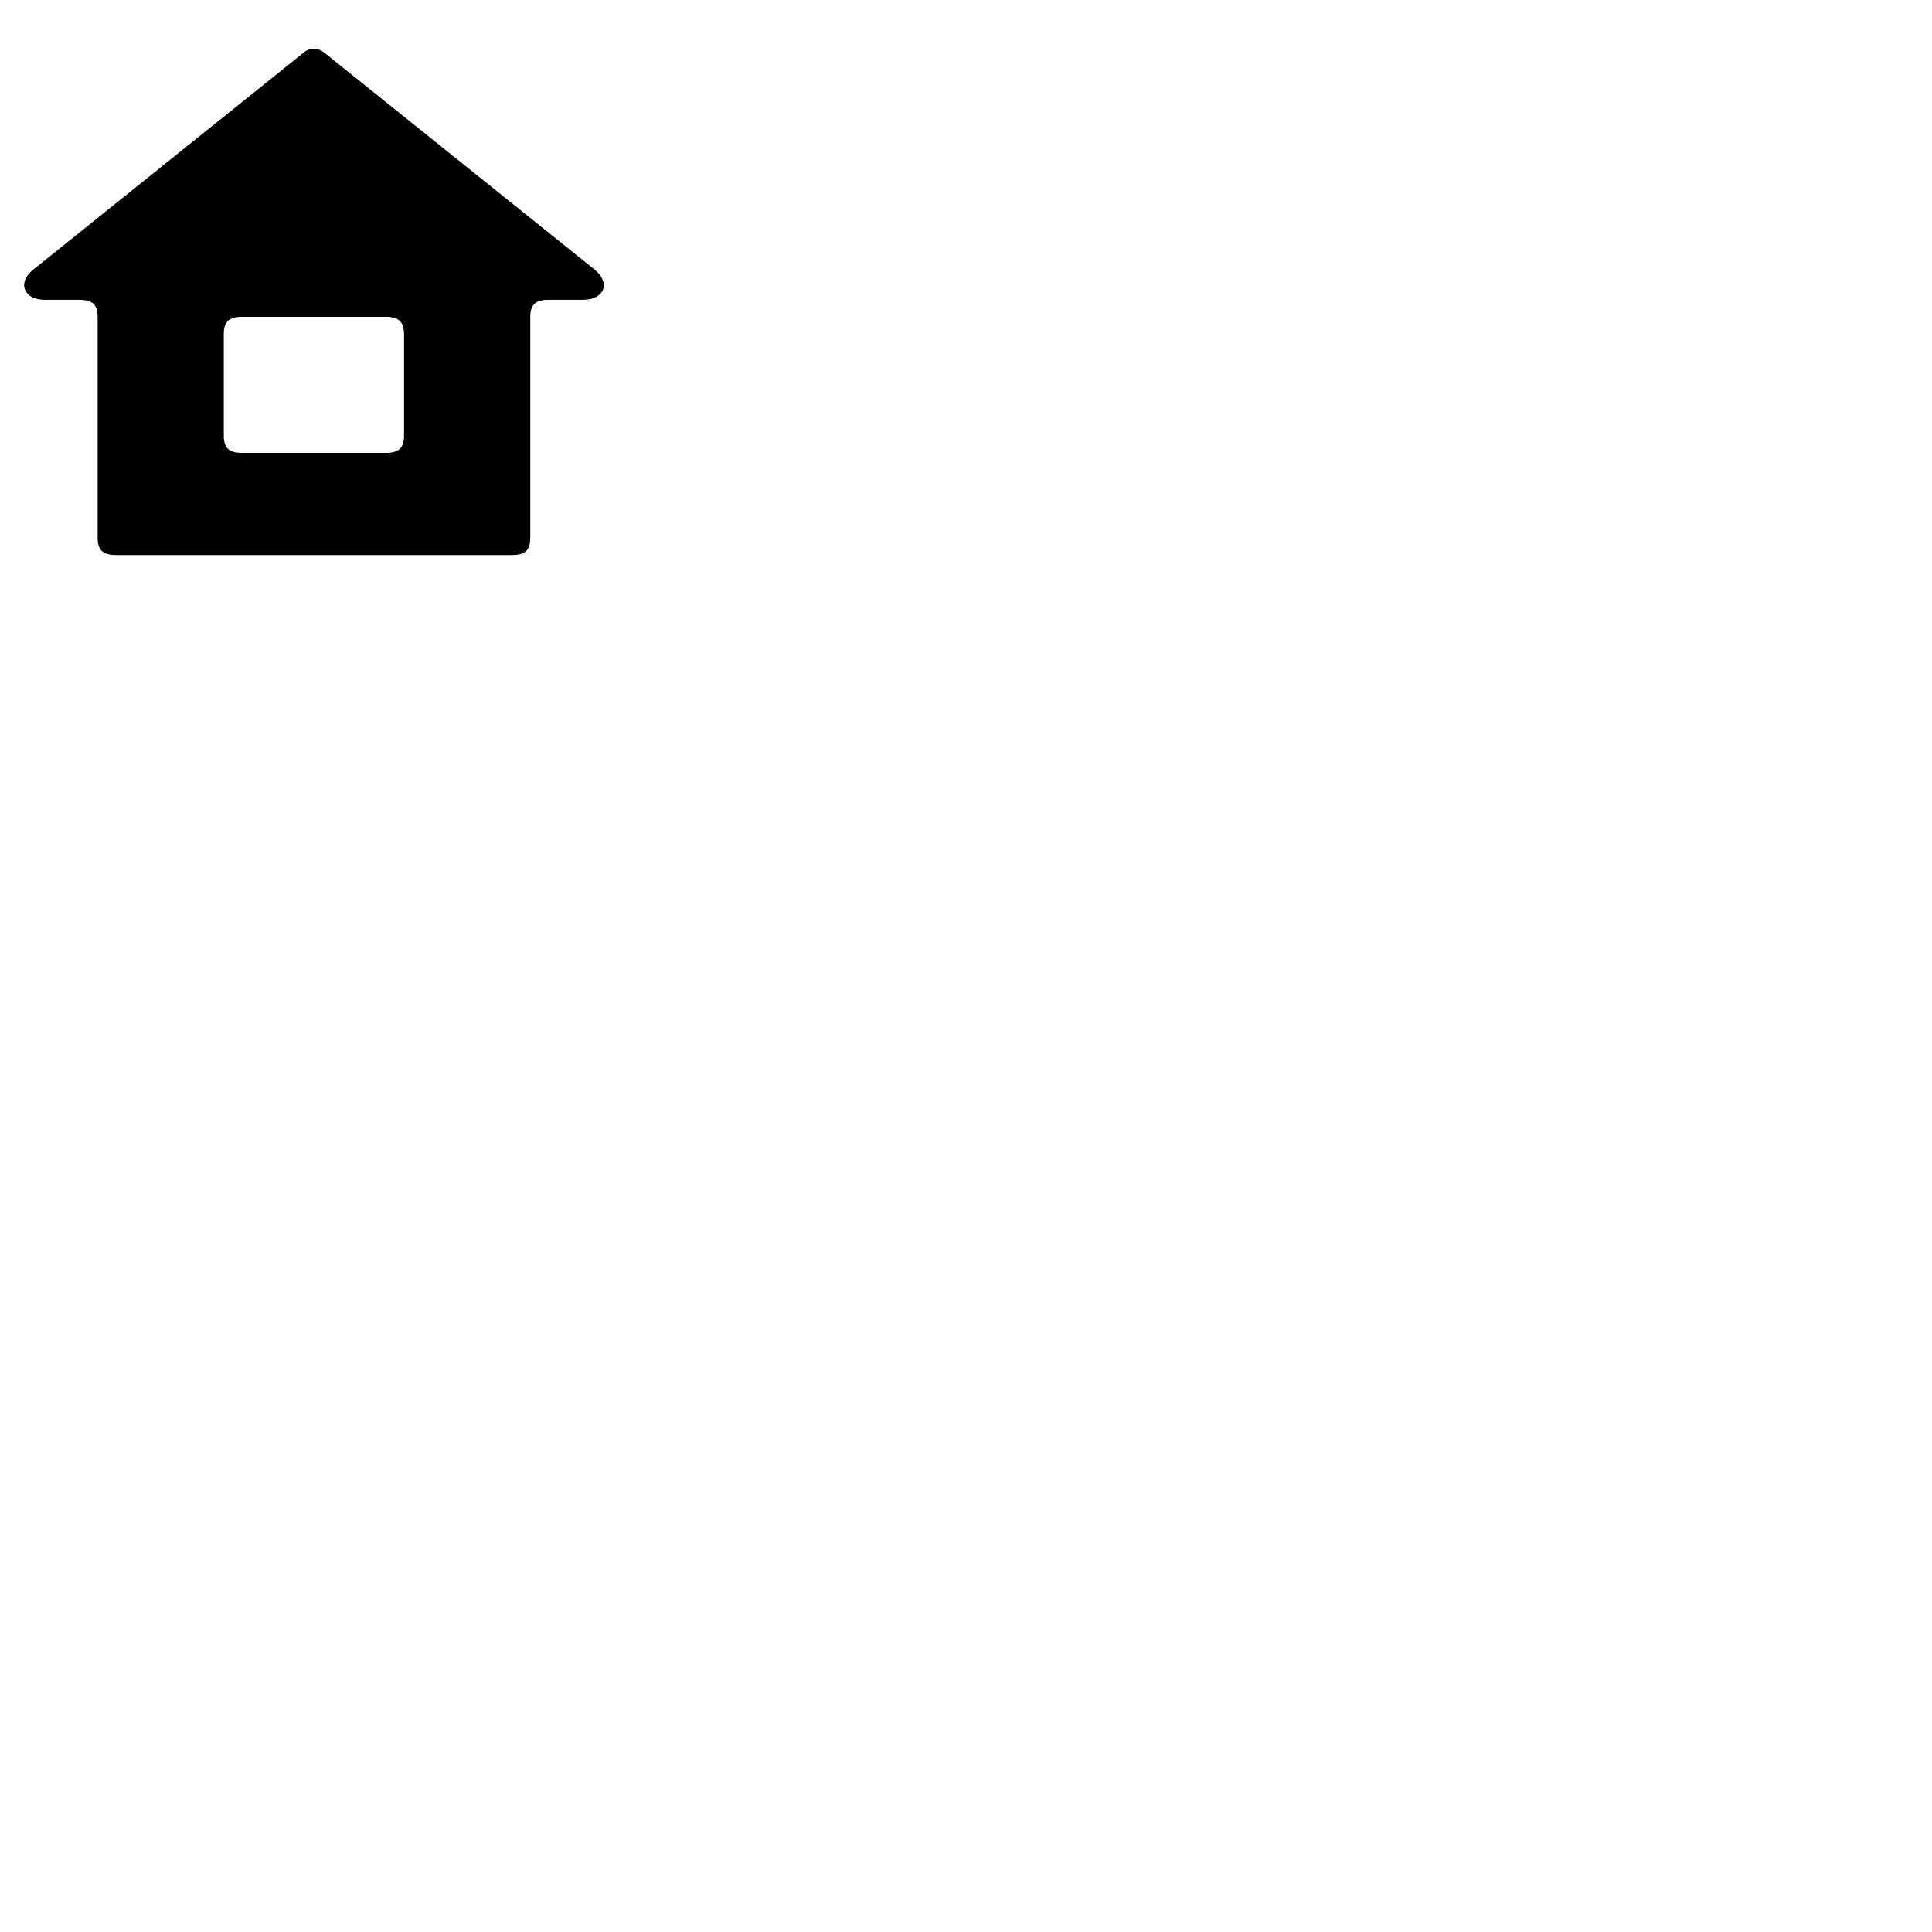
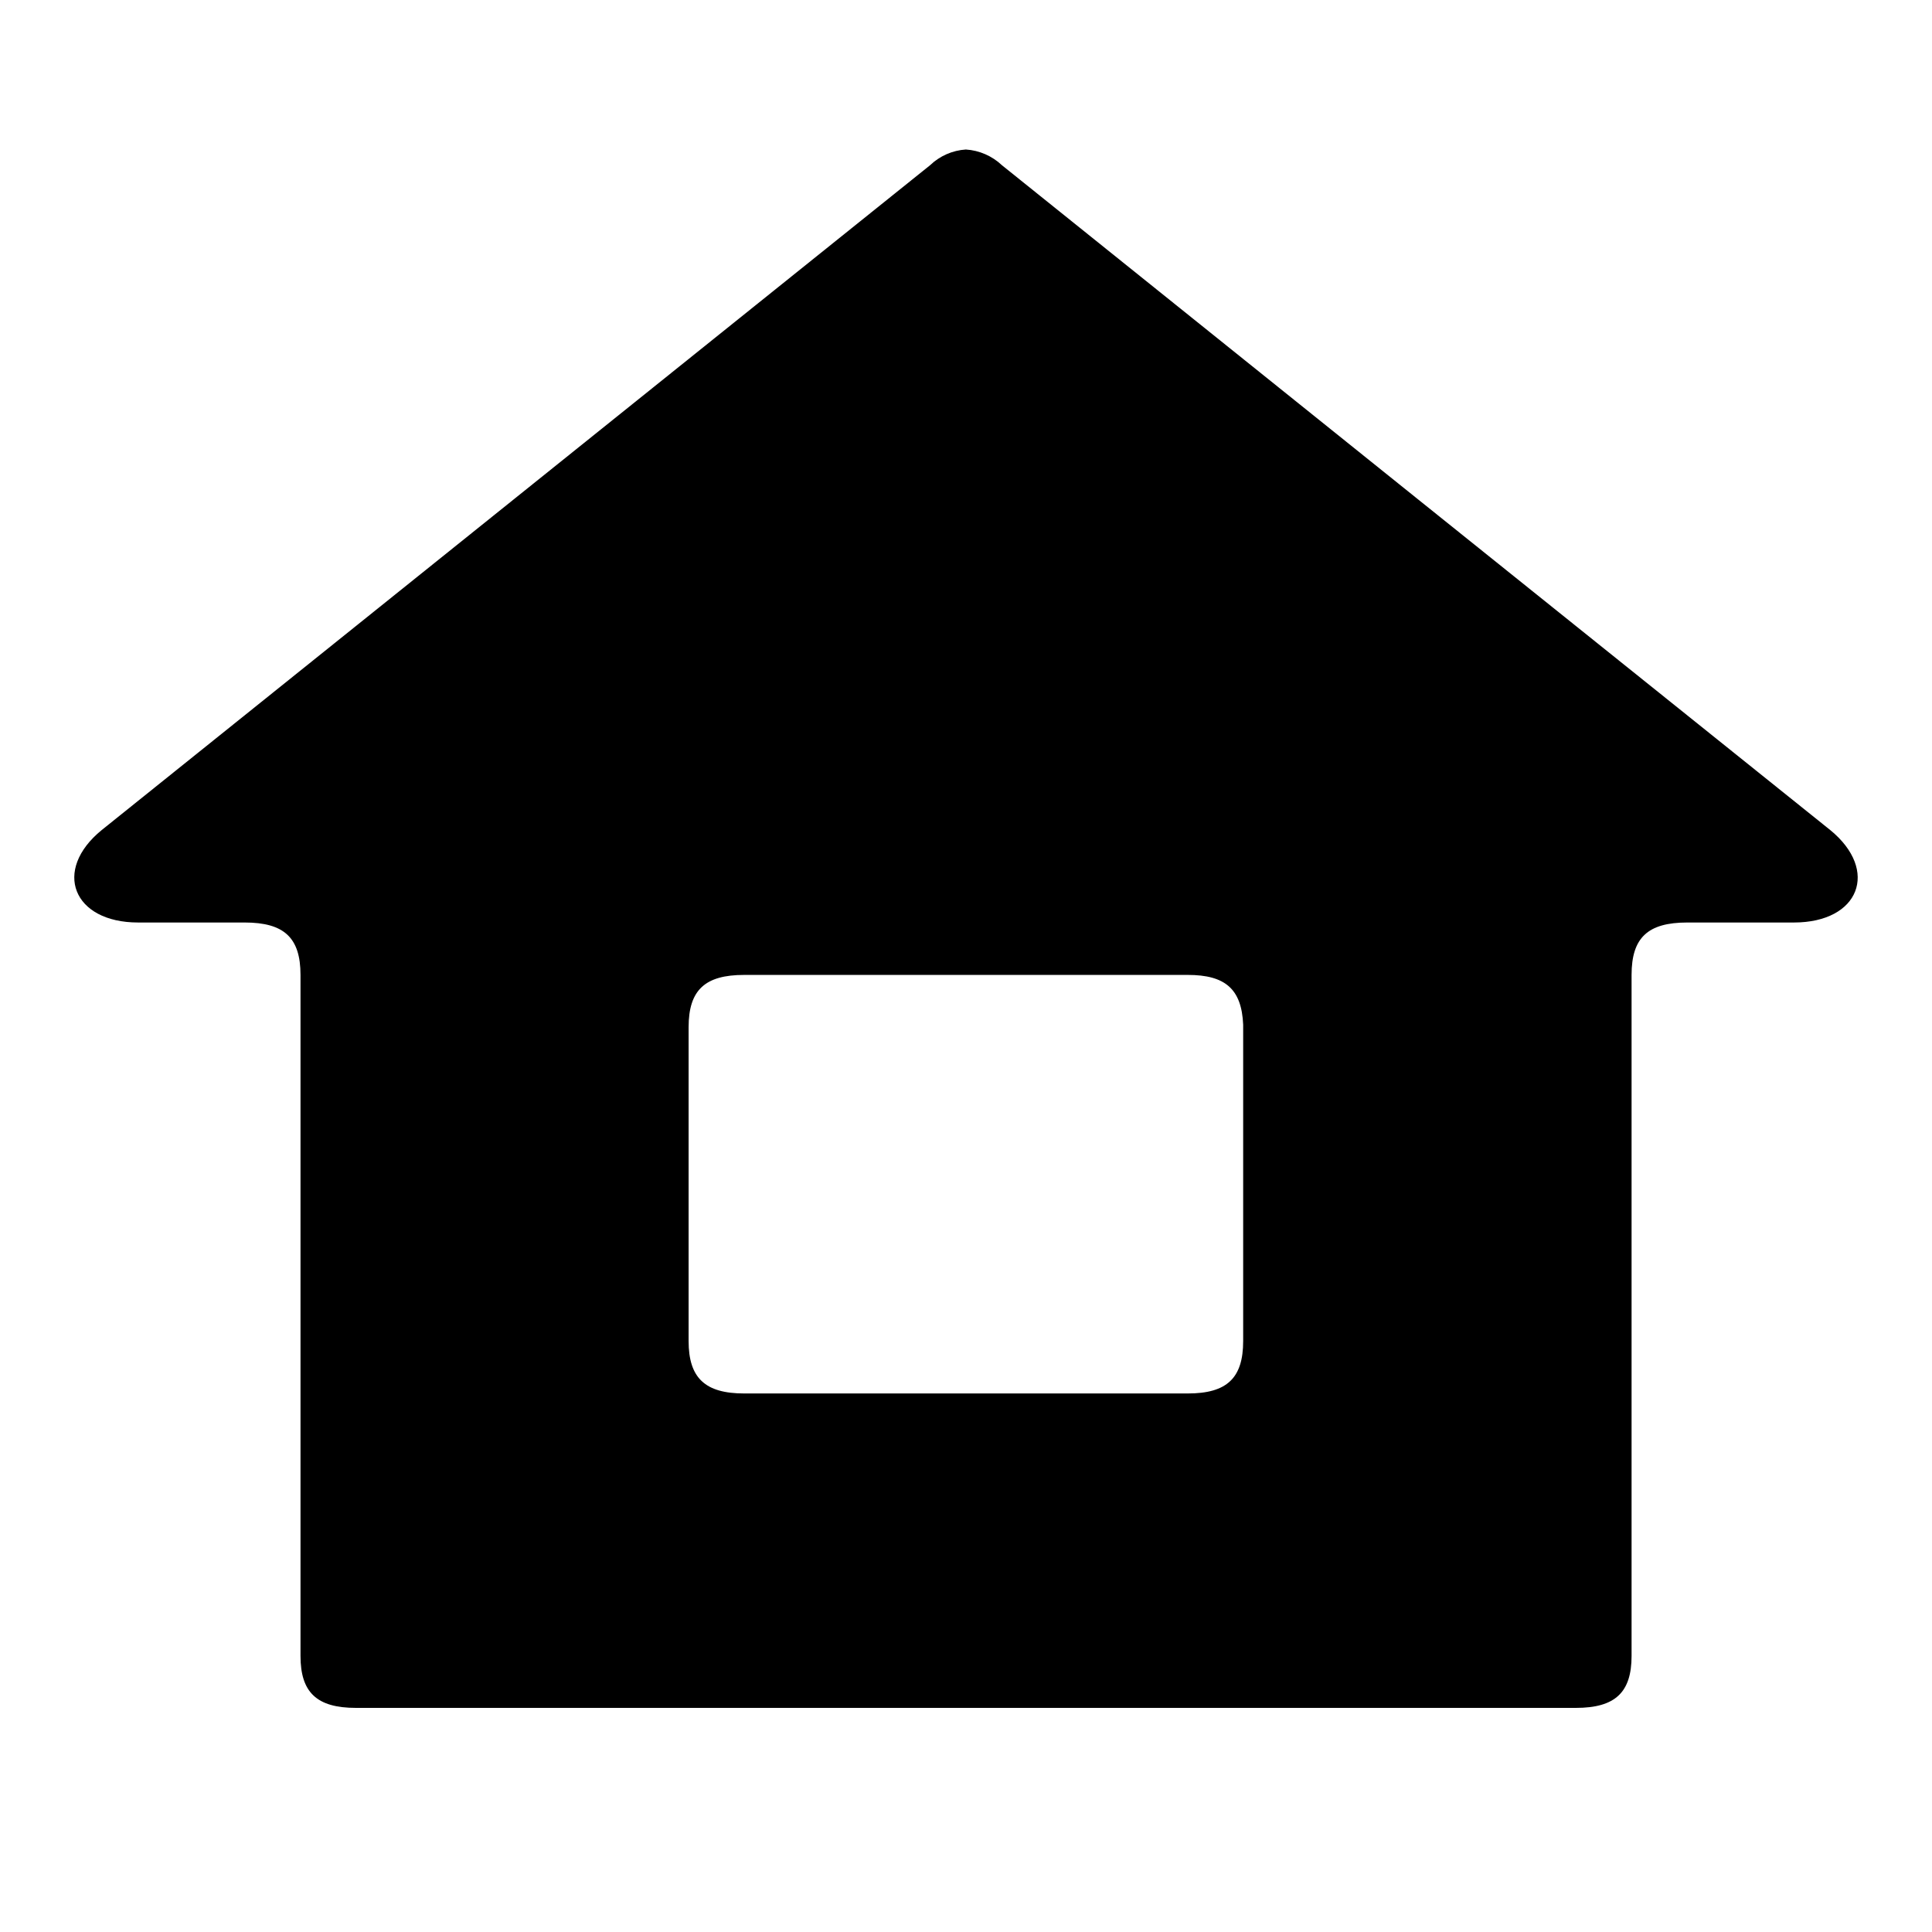
- <svg xmlns="http://www.w3.org/2000/svg" viewBox="0 0 240 240">
+ <svg xmlns="http://www.w3.org/2000/svg" viewBox="0 0 78 78">
  <path d="M73.89 33.51Q57.167 20.1 40.45 6.67a2.341 2.341 0 0 0-1.455-.634 2.3 2.3 0 0 0-1.445.634Q20.828 20.085 4.108 33.51c-2 1.628-1.166 3.734 1.469 3.734h4.3c1.594 0 2.255.613 2.255 2.116v27.492c0 1.47.652 2.1 2.239 2.1h49.25c1.6 0 2.25-.634 2.25-2.1V39.36c0-1.5.653-2.116 2.248-2.116h4.306c2.646 0 3.459-2.106 1.465-3.734zm-23.7 20.633c0 1.492-.653 2.115-2.236 2.115H30.045c-1.576 0-2.244-.623-2.244-2.115V41.471c0-1.508.668-2.111 2.244-2.111h17.909c1.513 0 2.174.57 2.236 2.008z" />
</svg>
